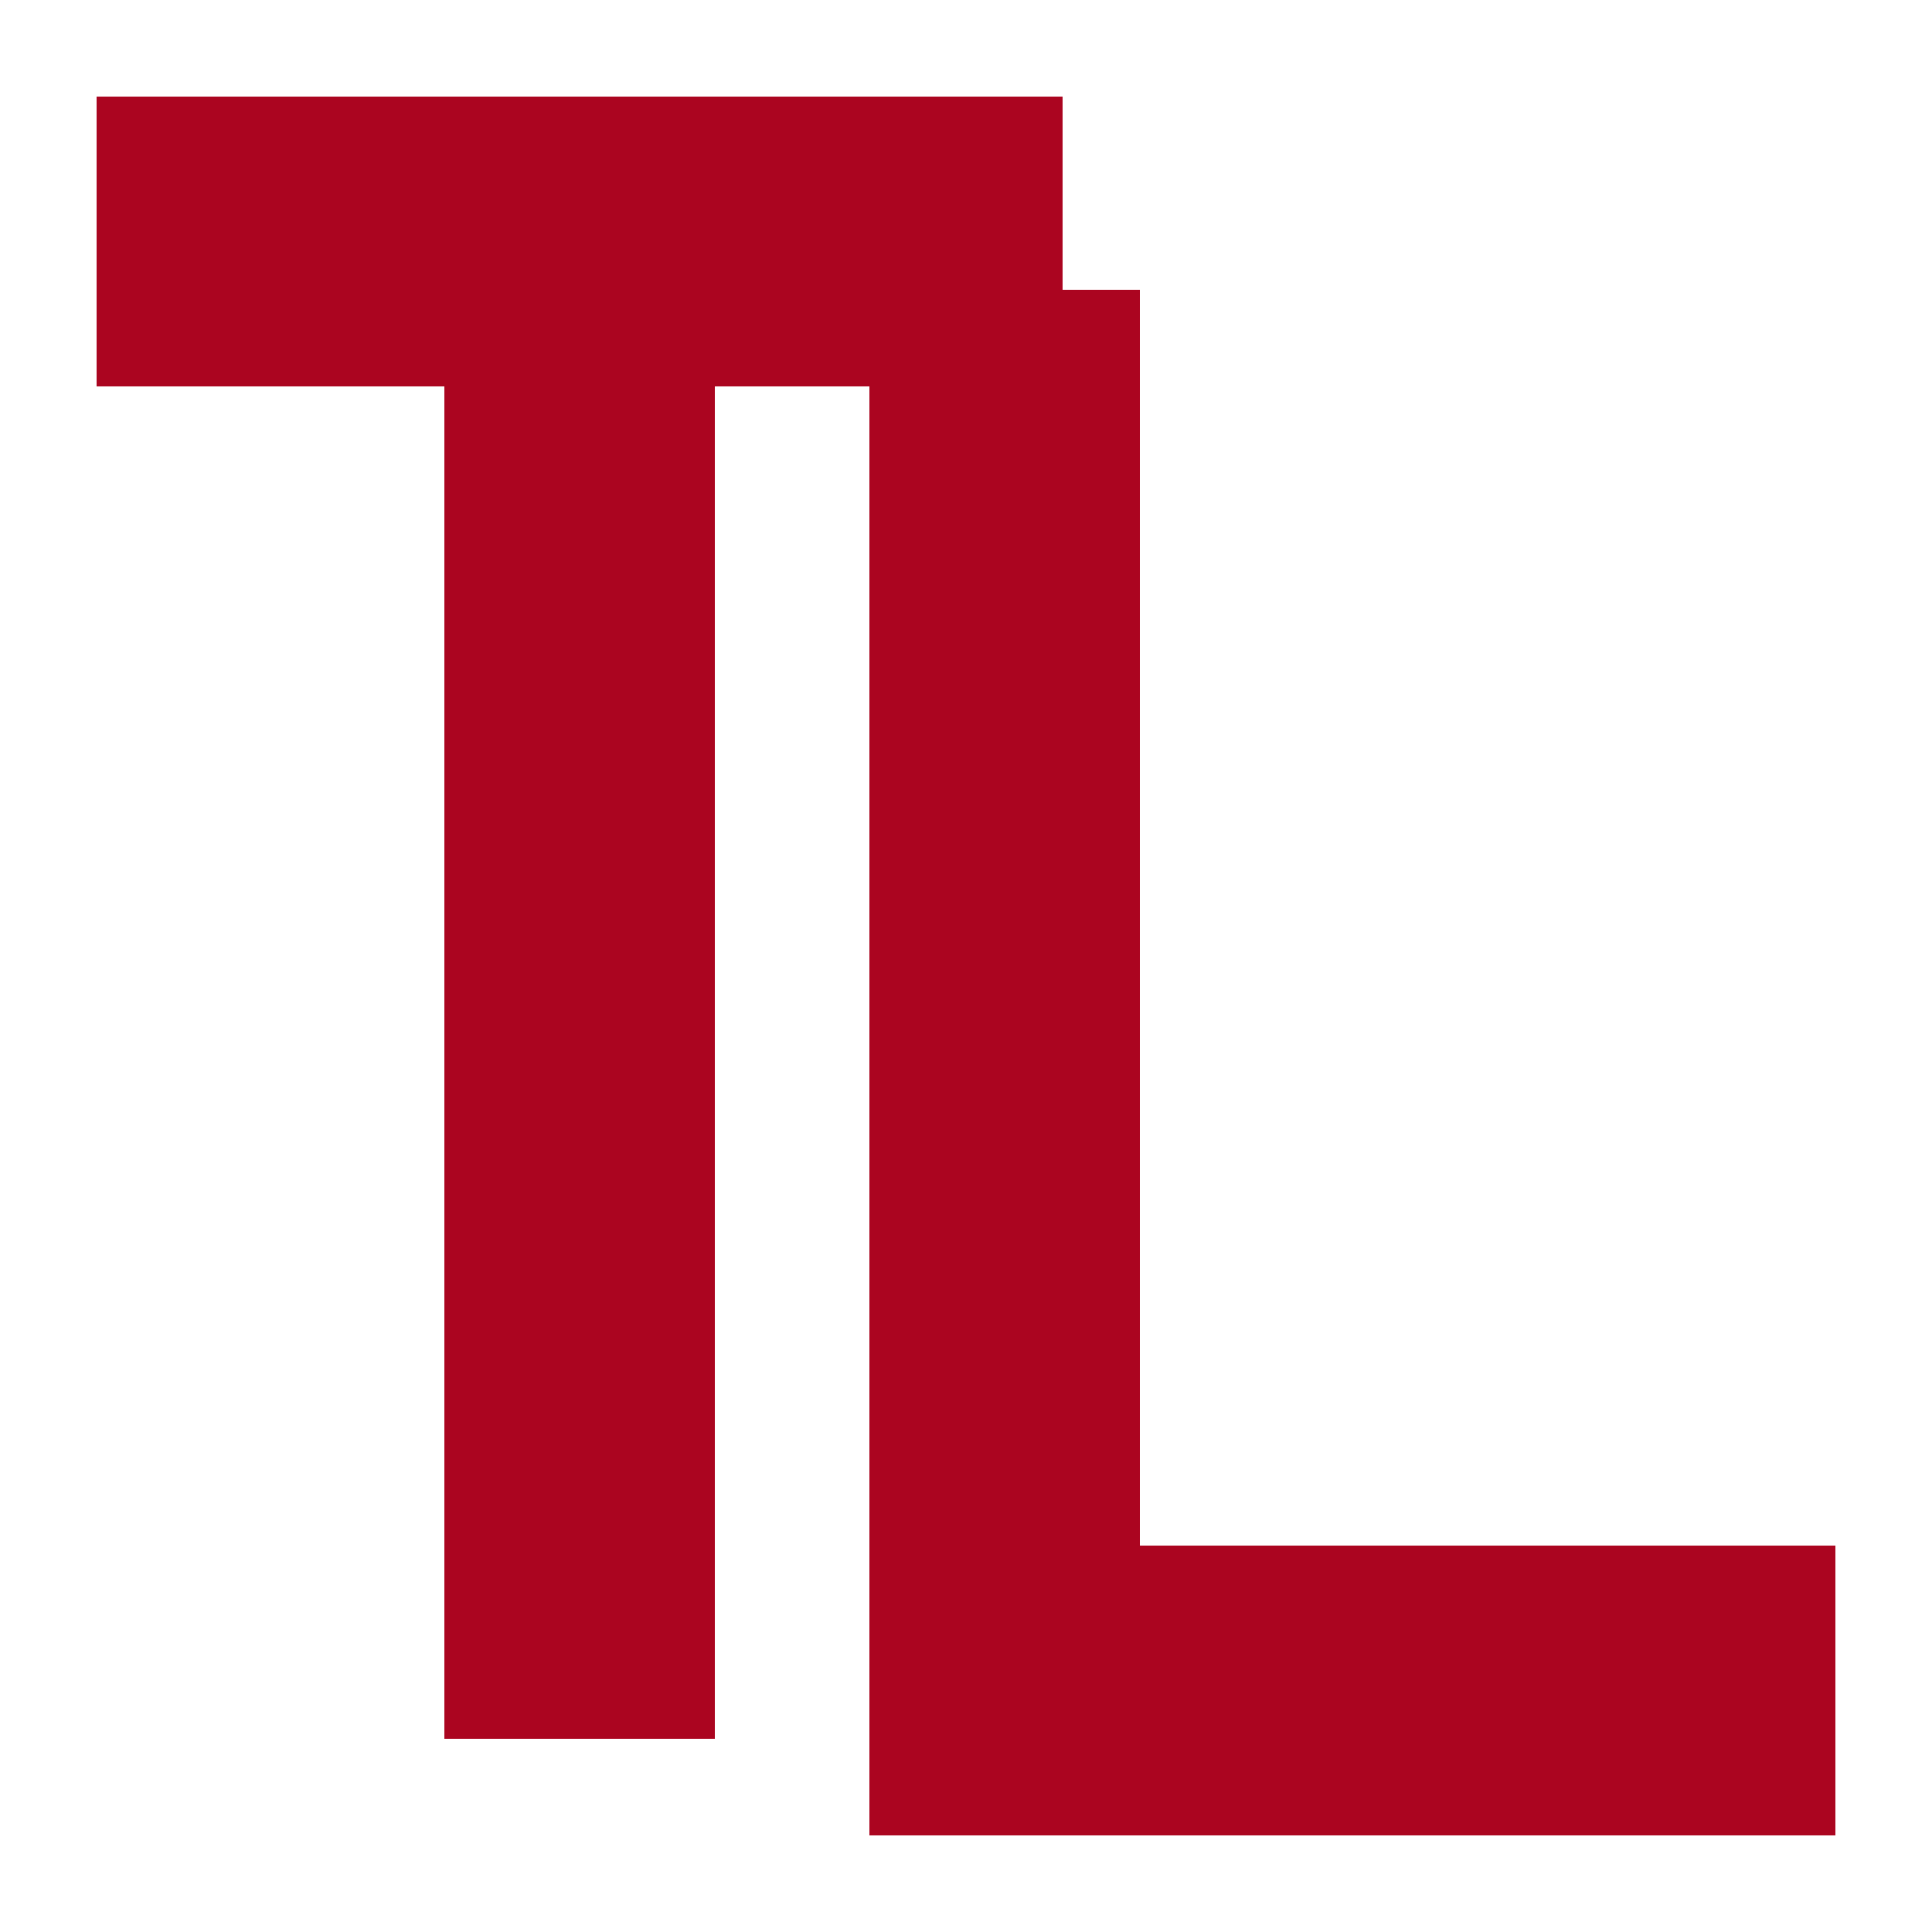
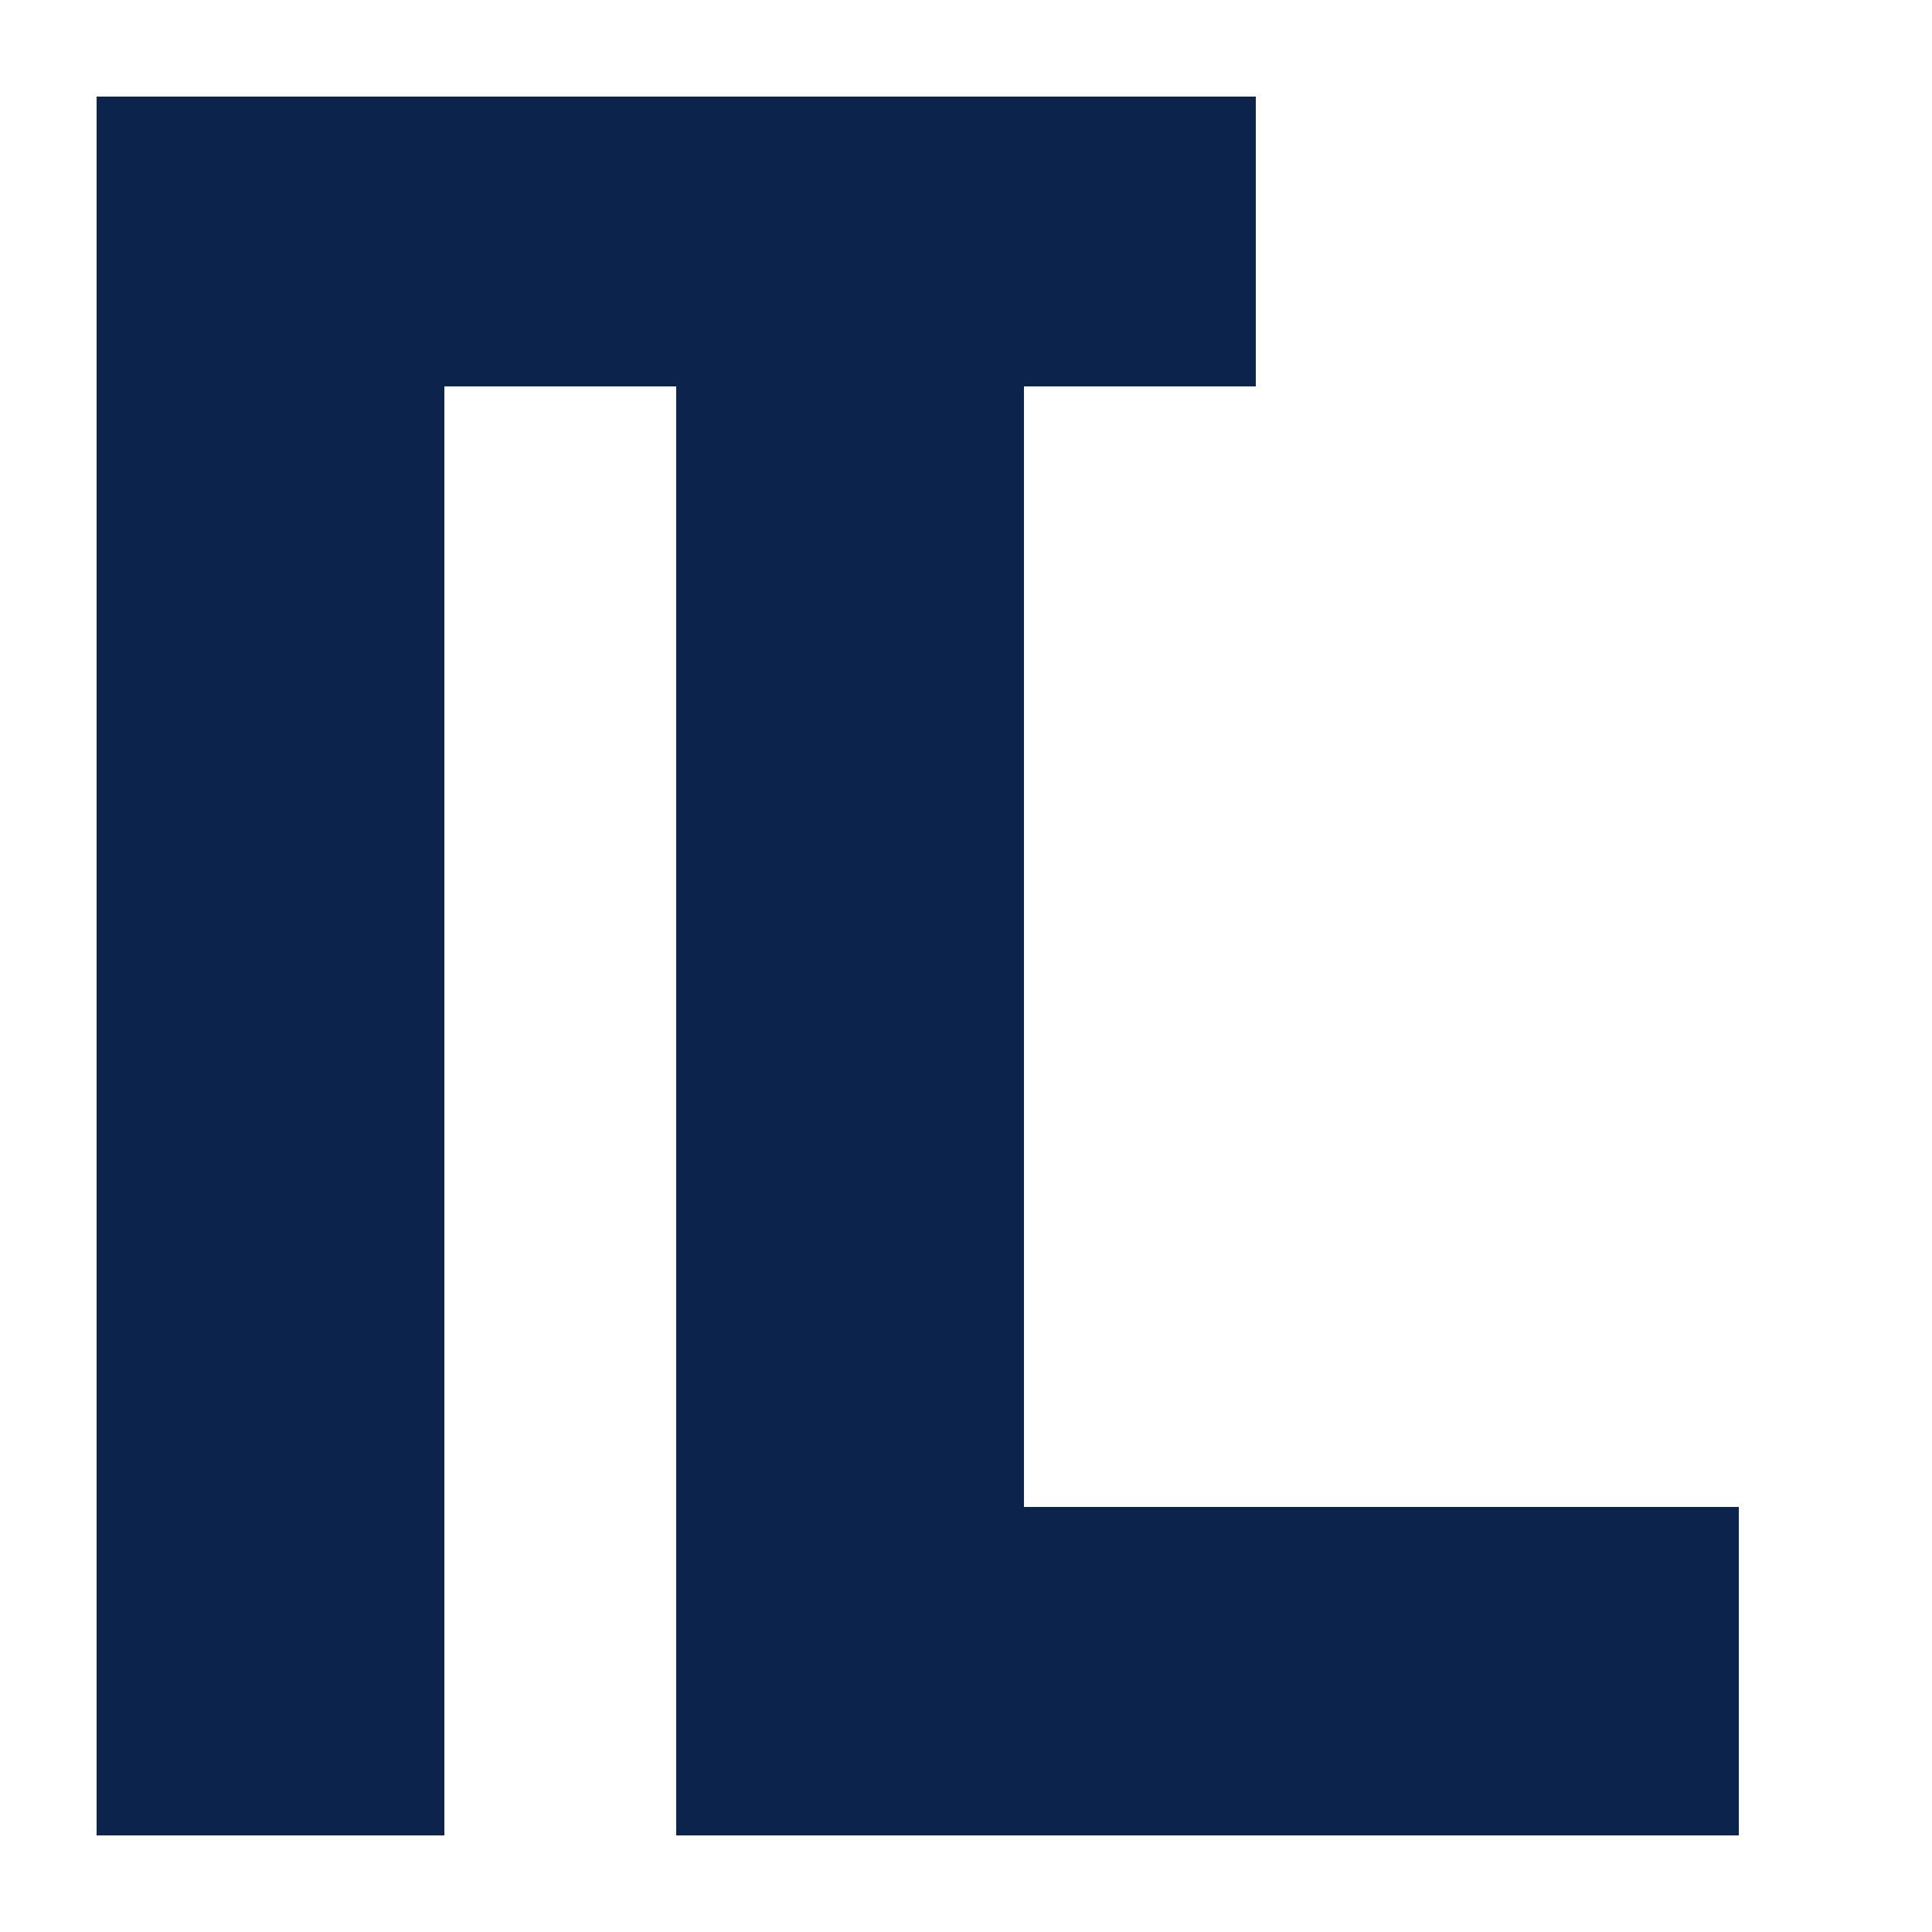
<svg xmlns="http://www.w3.org/2000/svg" viewBox="0 0 100 100" width="100" height="100">
  <rect width="100" height="100" fill="#FFFFFF" />
-   <path d="M5,5 H55 V20 H37 V90 H23 V20 H5 Z" fill="#AB0520" />
-   <path d="M45,15 H59 V80 H95 V95 H45 Z" fill="#AB0520" />
-   <rect x="23" y="15" width="14" height="35" fill="#AB0520" />
-   <rect x="45" y="50" width="14" height="40" fill="#AB0520" />
+   <rect x="5" y="5" width="60" height="15" fill="#0C234B" />
+   <rect x="5" y="5" width="18" height="90" fill="#0C234B" />
+   <rect x="35" y="20" width="18" height="75" fill="#0C234B" />
+   <rect x="35" y="78" width="55" height="17" fill="#0C234B" />
</svg>
